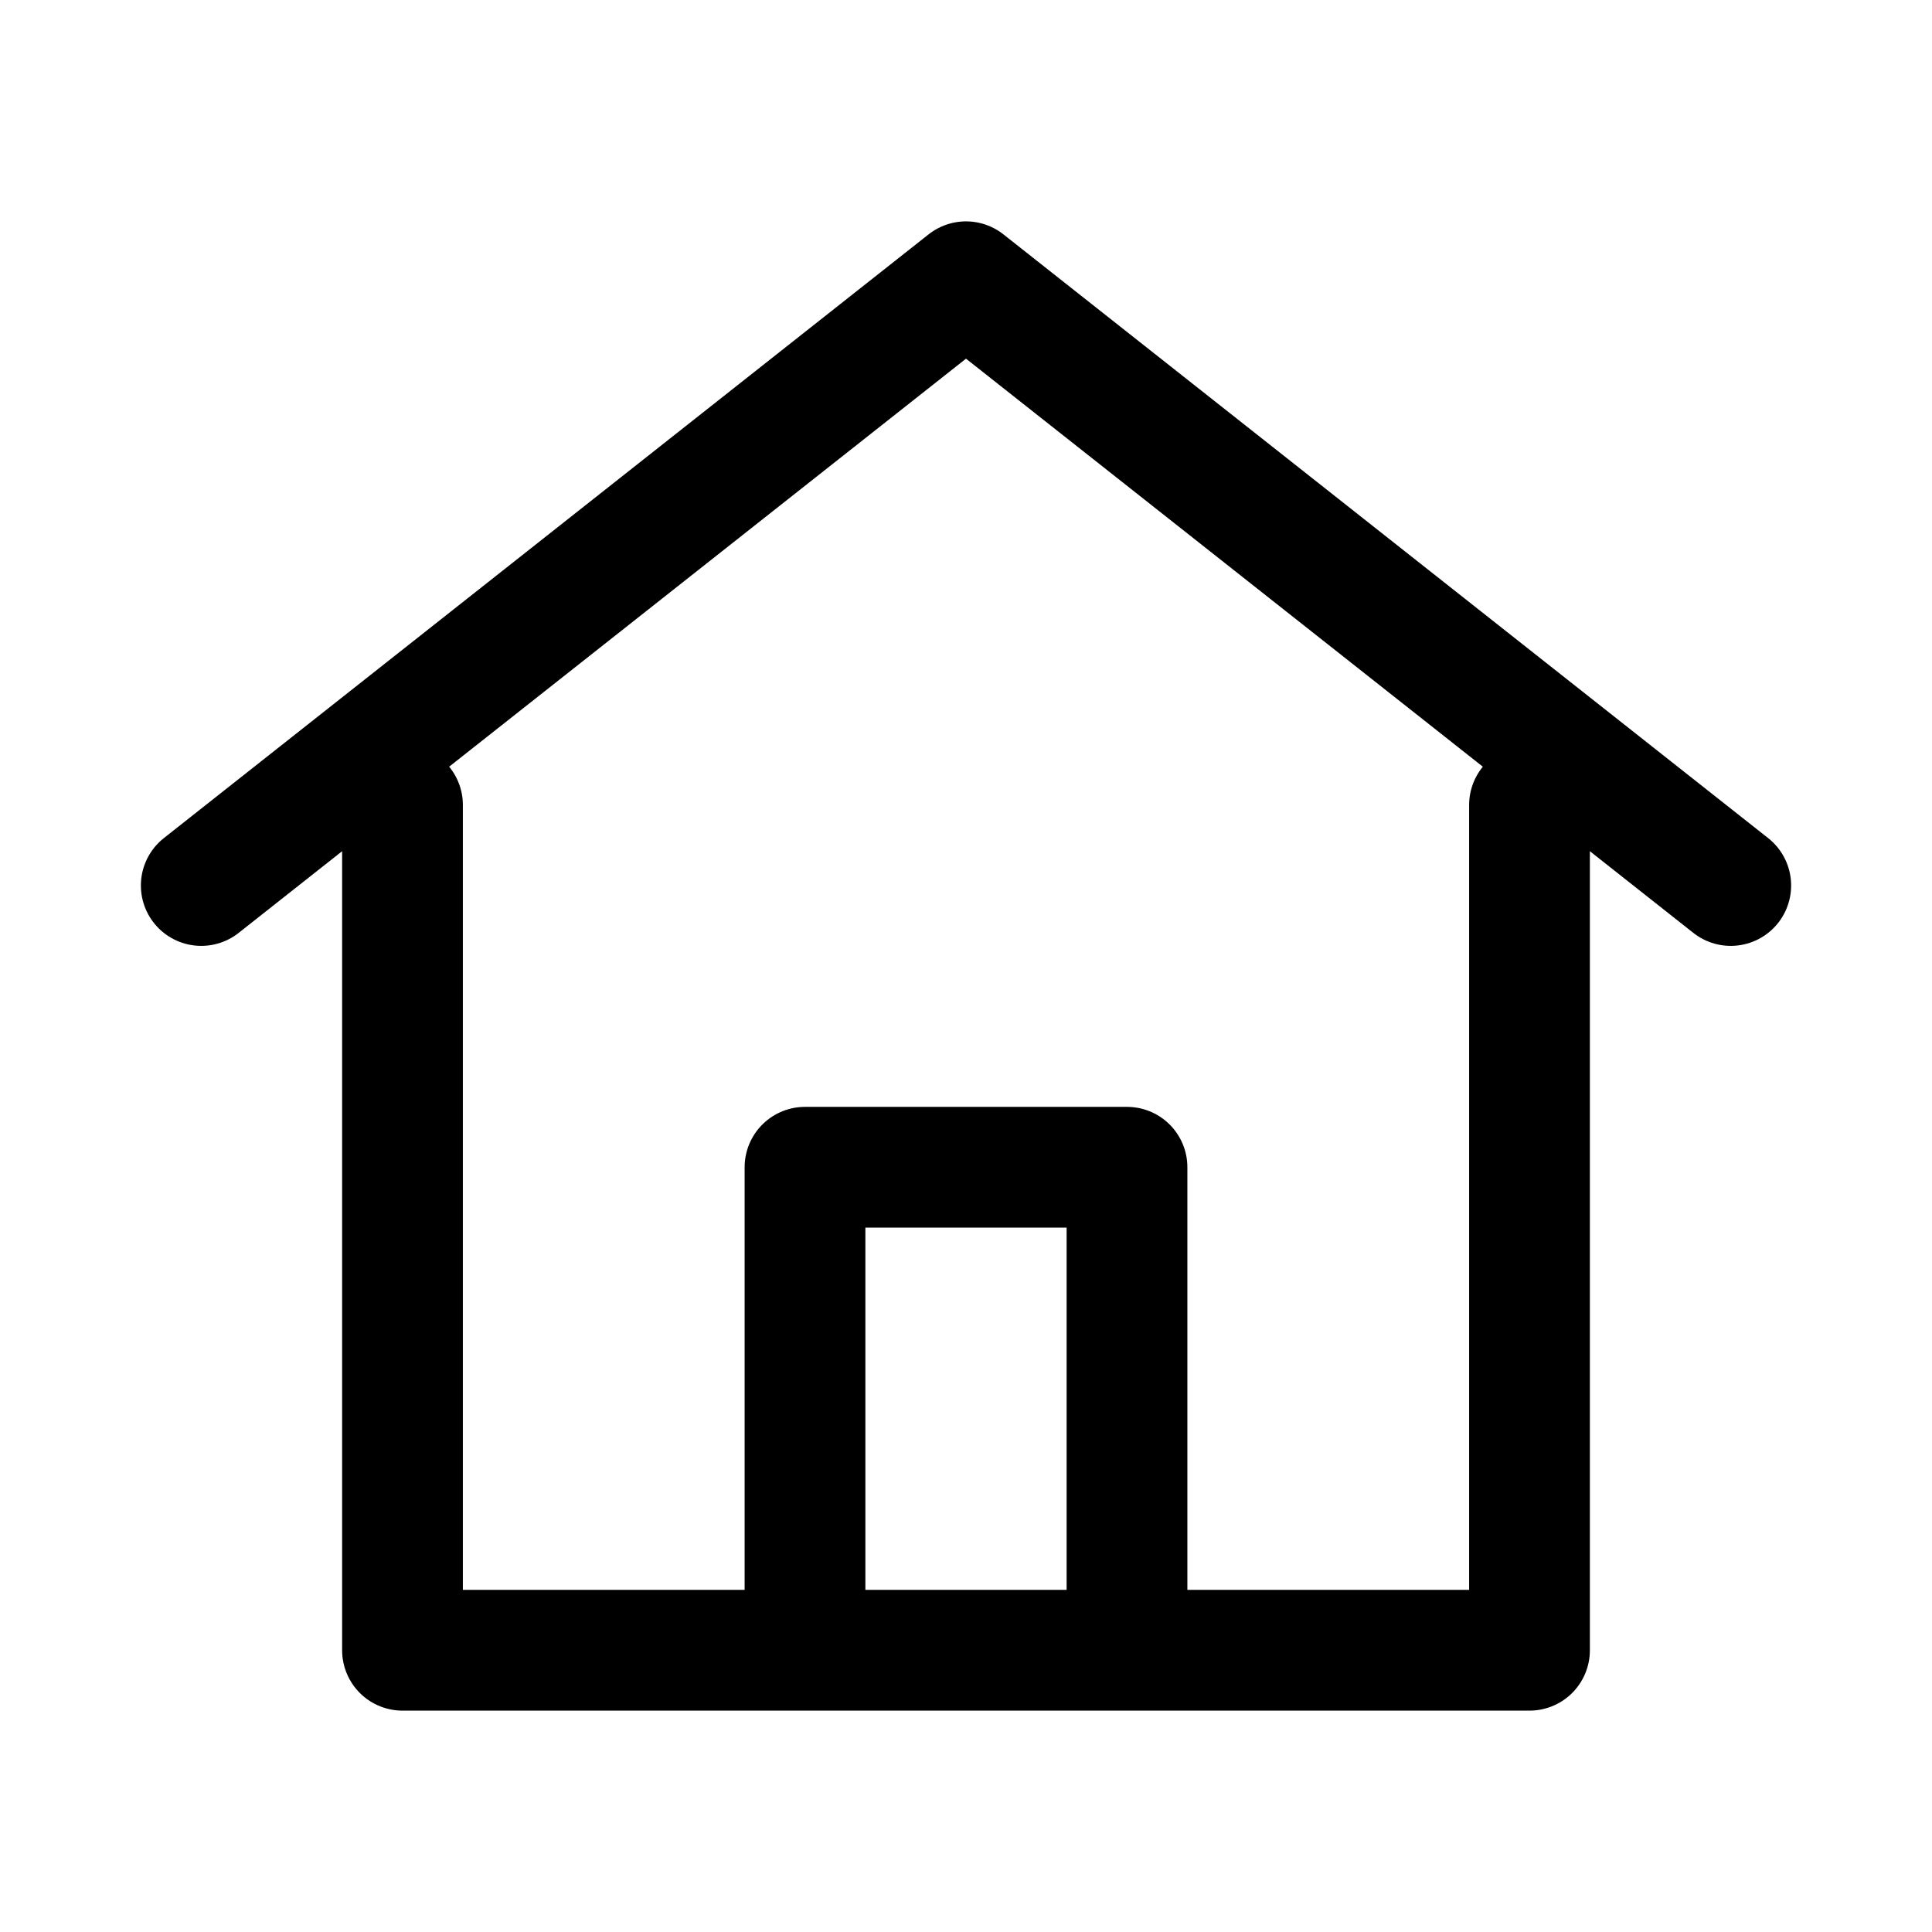
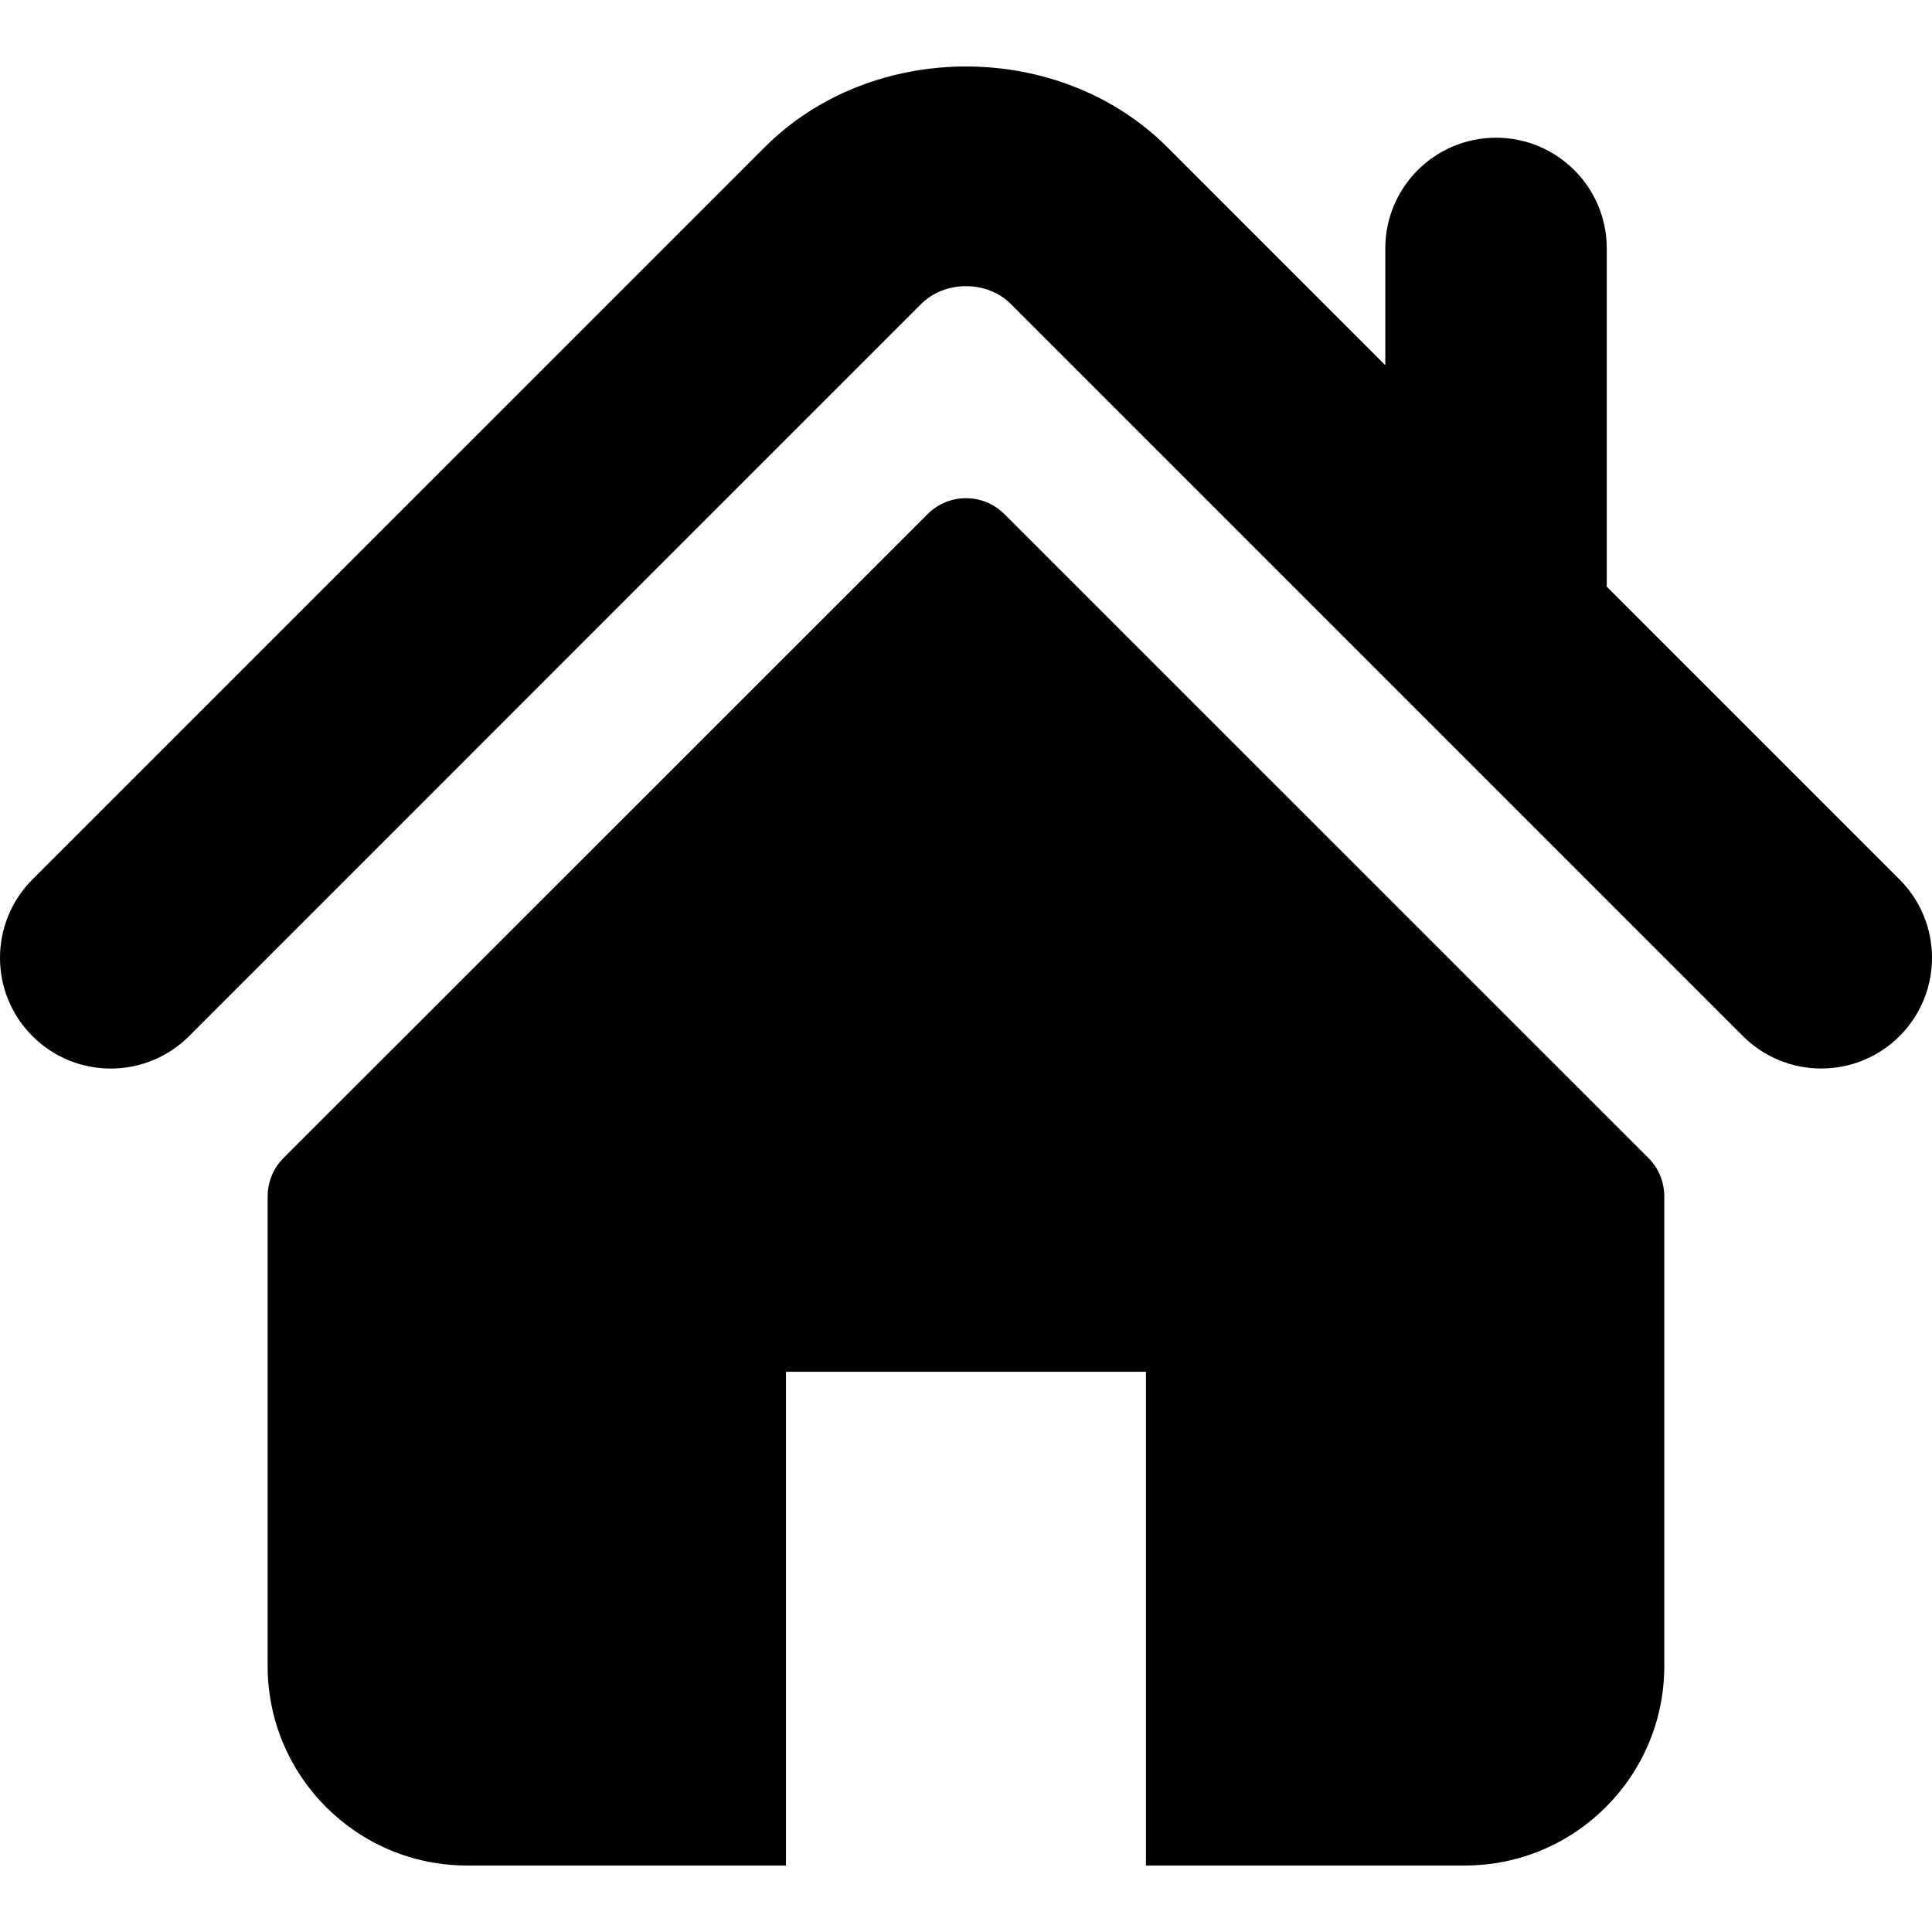
- <svg xmlns="http://www.w3.org/2000/svg" viewBox="0 0 48 48" fill="none" aria-hidden="true">
-   <path d="M5 22 24 7l19 15M10 20v21h28V20M20 41V29h8v12" stroke="currentColor" stroke-width="3" fill="none" stroke-linejoin="round" stroke-linecap="round" />
+ <svg xmlns="http://www.w3.org/2000/svg" fill="#000000" version="1.1" id="Capa_1" width="800px" height="800px" viewBox="0 0 495.398 495.398" xml:space="preserve">
+   <g>
+     <g>
+       <g>
+         <path d="M487.083,225.514l-75.08-75.08V63.704c0-15.682-12.708-28.391-28.413-28.391c-15.669,0-28.377,12.709-28.377,28.391     v29.941L299.31,37.74c-27.639-27.624-75.694-27.575-103.27,0.05L8.312,225.514c-11.082,11.104-11.082,29.071,0,40.158     c11.087,11.101,29.089,11.101,40.172,0l187.71-187.729c6.115-6.083,16.893-6.083,22.976-0.018l187.742,187.747     c5.567,5.551,12.825,8.312,20.081,8.312c7.271,0,14.541-2.764,20.091-8.312C498.17,254.586,498.17,236.619,487.083,225.514z" />
+         <path d="M257.561,131.836c-5.454-5.451-14.285-5.451-19.723,0L72.712,296.913c-2.607,2.606-4.085,6.164-4.085,9.877v120.401     c0,28.253,22.908,51.16,51.16,51.16h81.754v-126.61h92.299v126.61h81.755c28.251,0,51.159-22.907,51.159-51.159V306.79     c0-3.713-1.465-7.271-4.085-9.877L257.561,131.836z" />
+       </g>
+     </g>
+   </g>
</svg>
